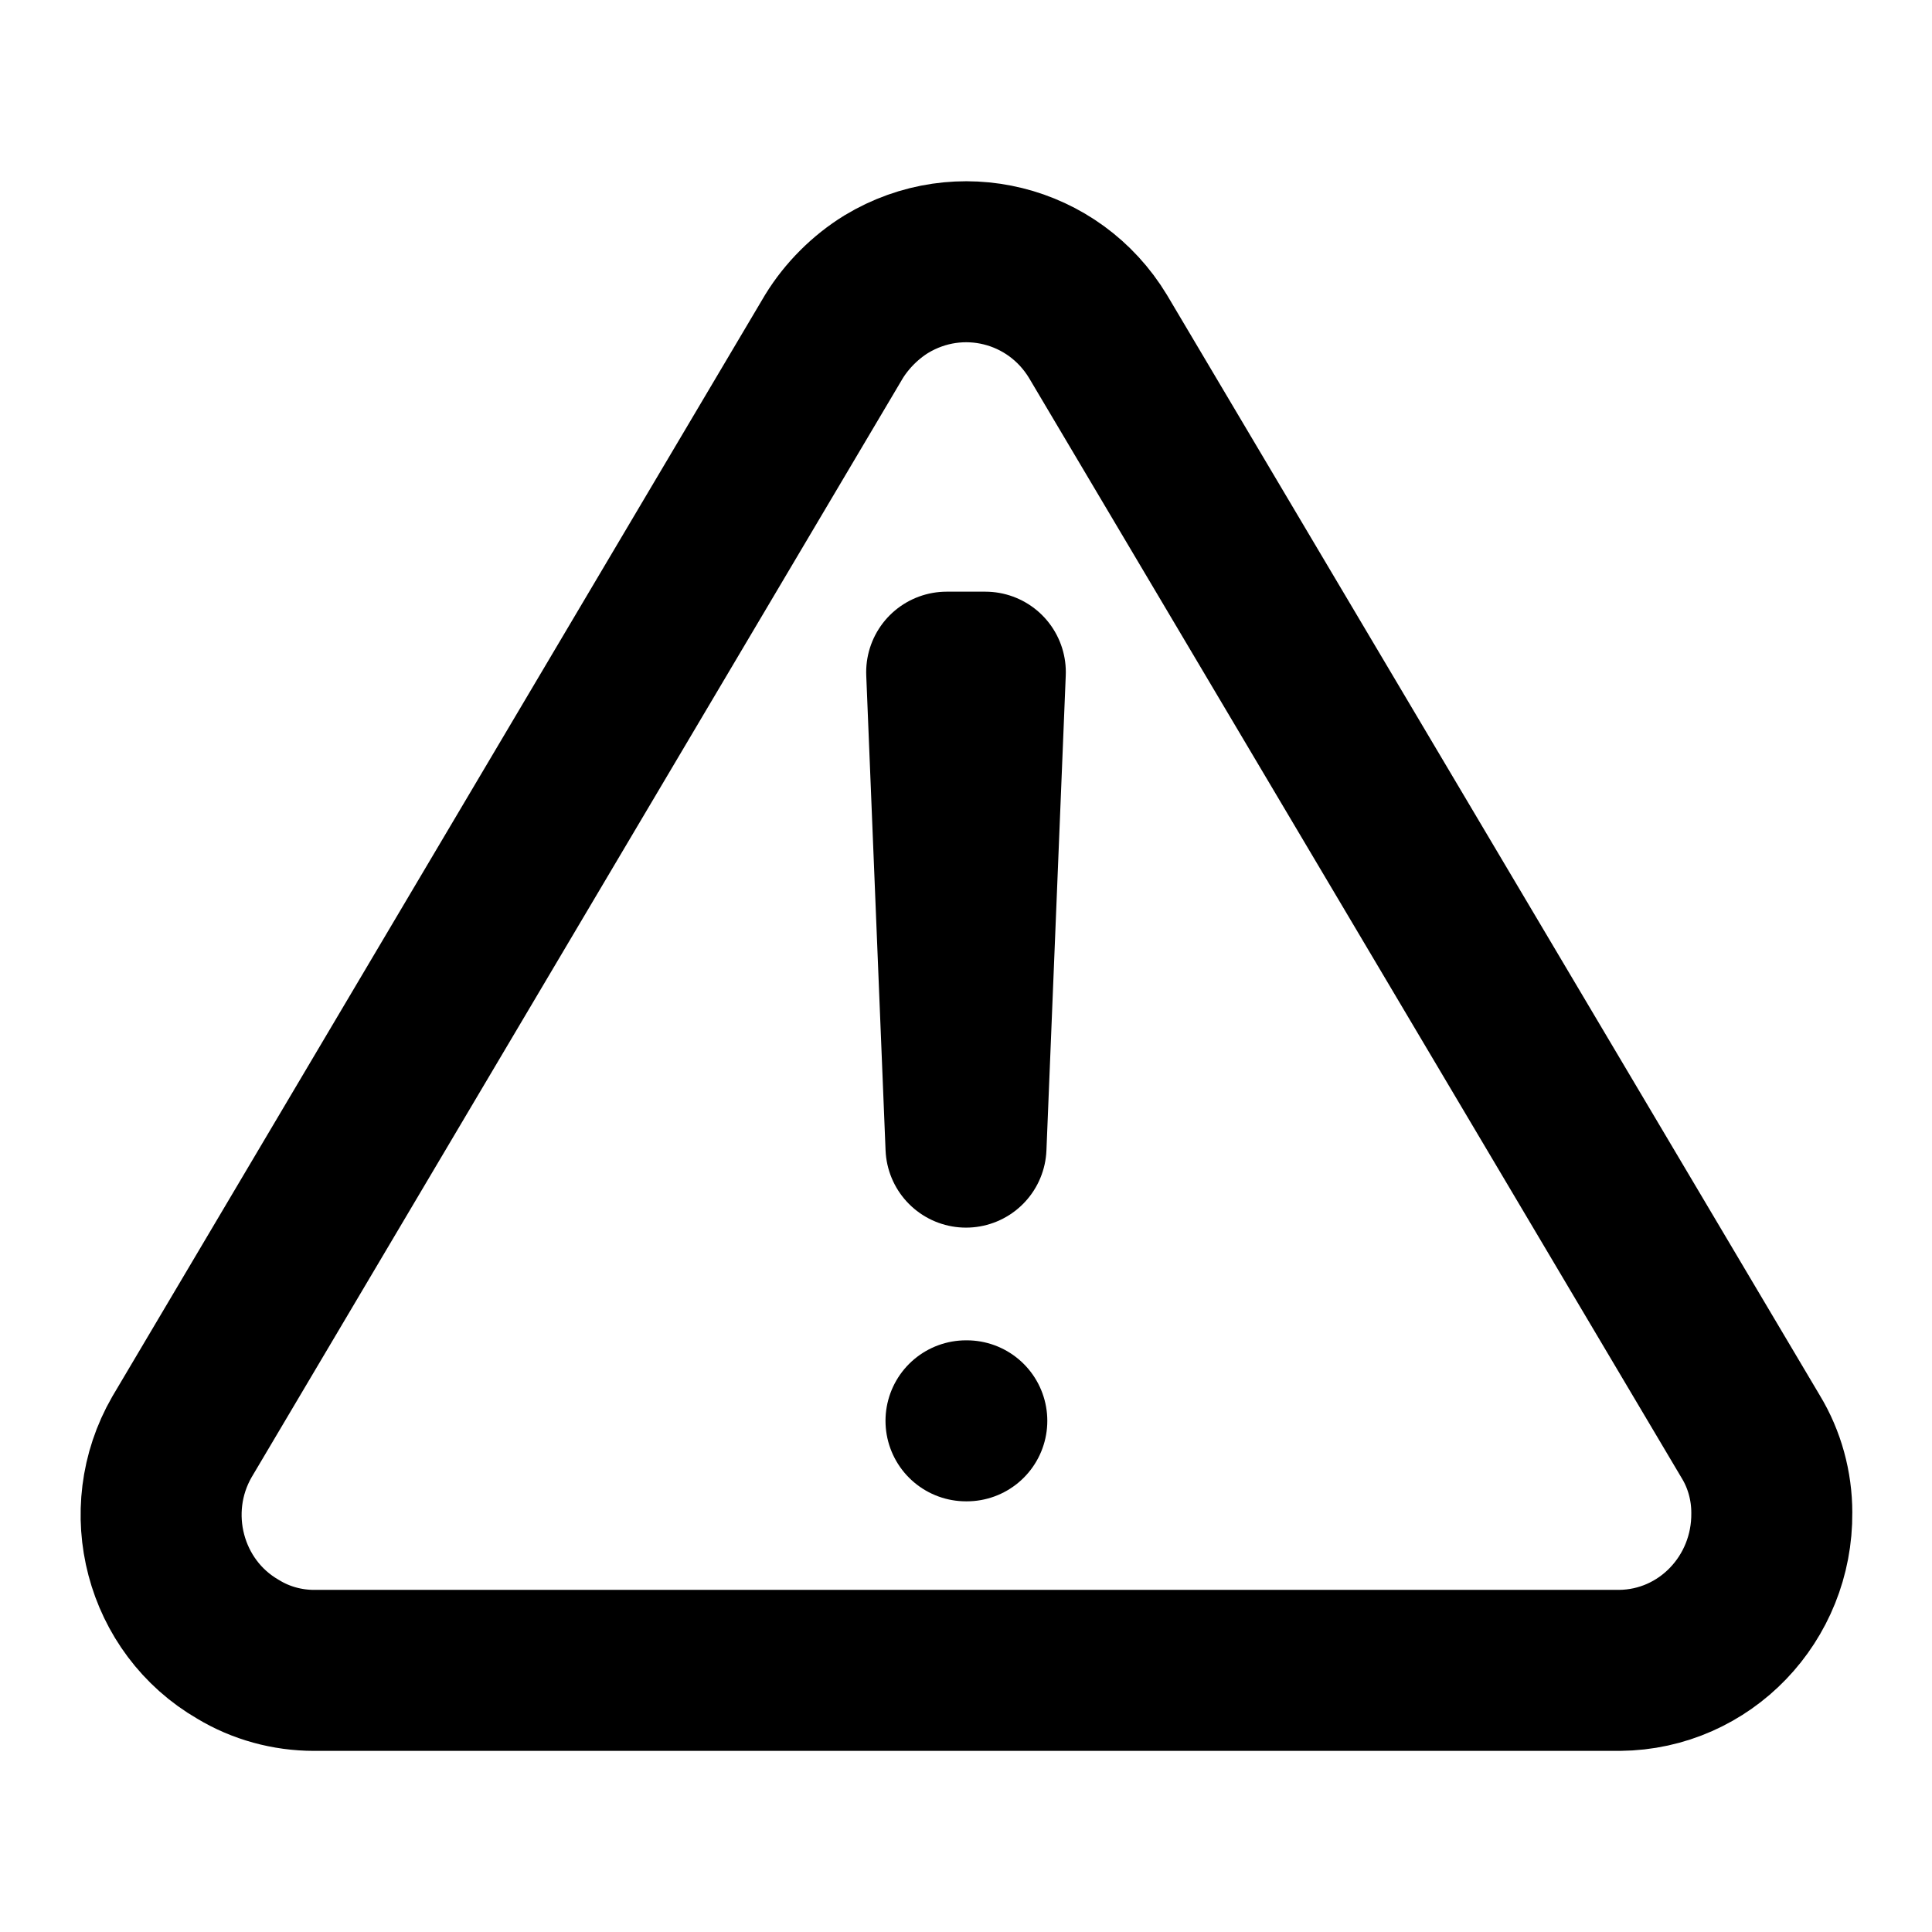
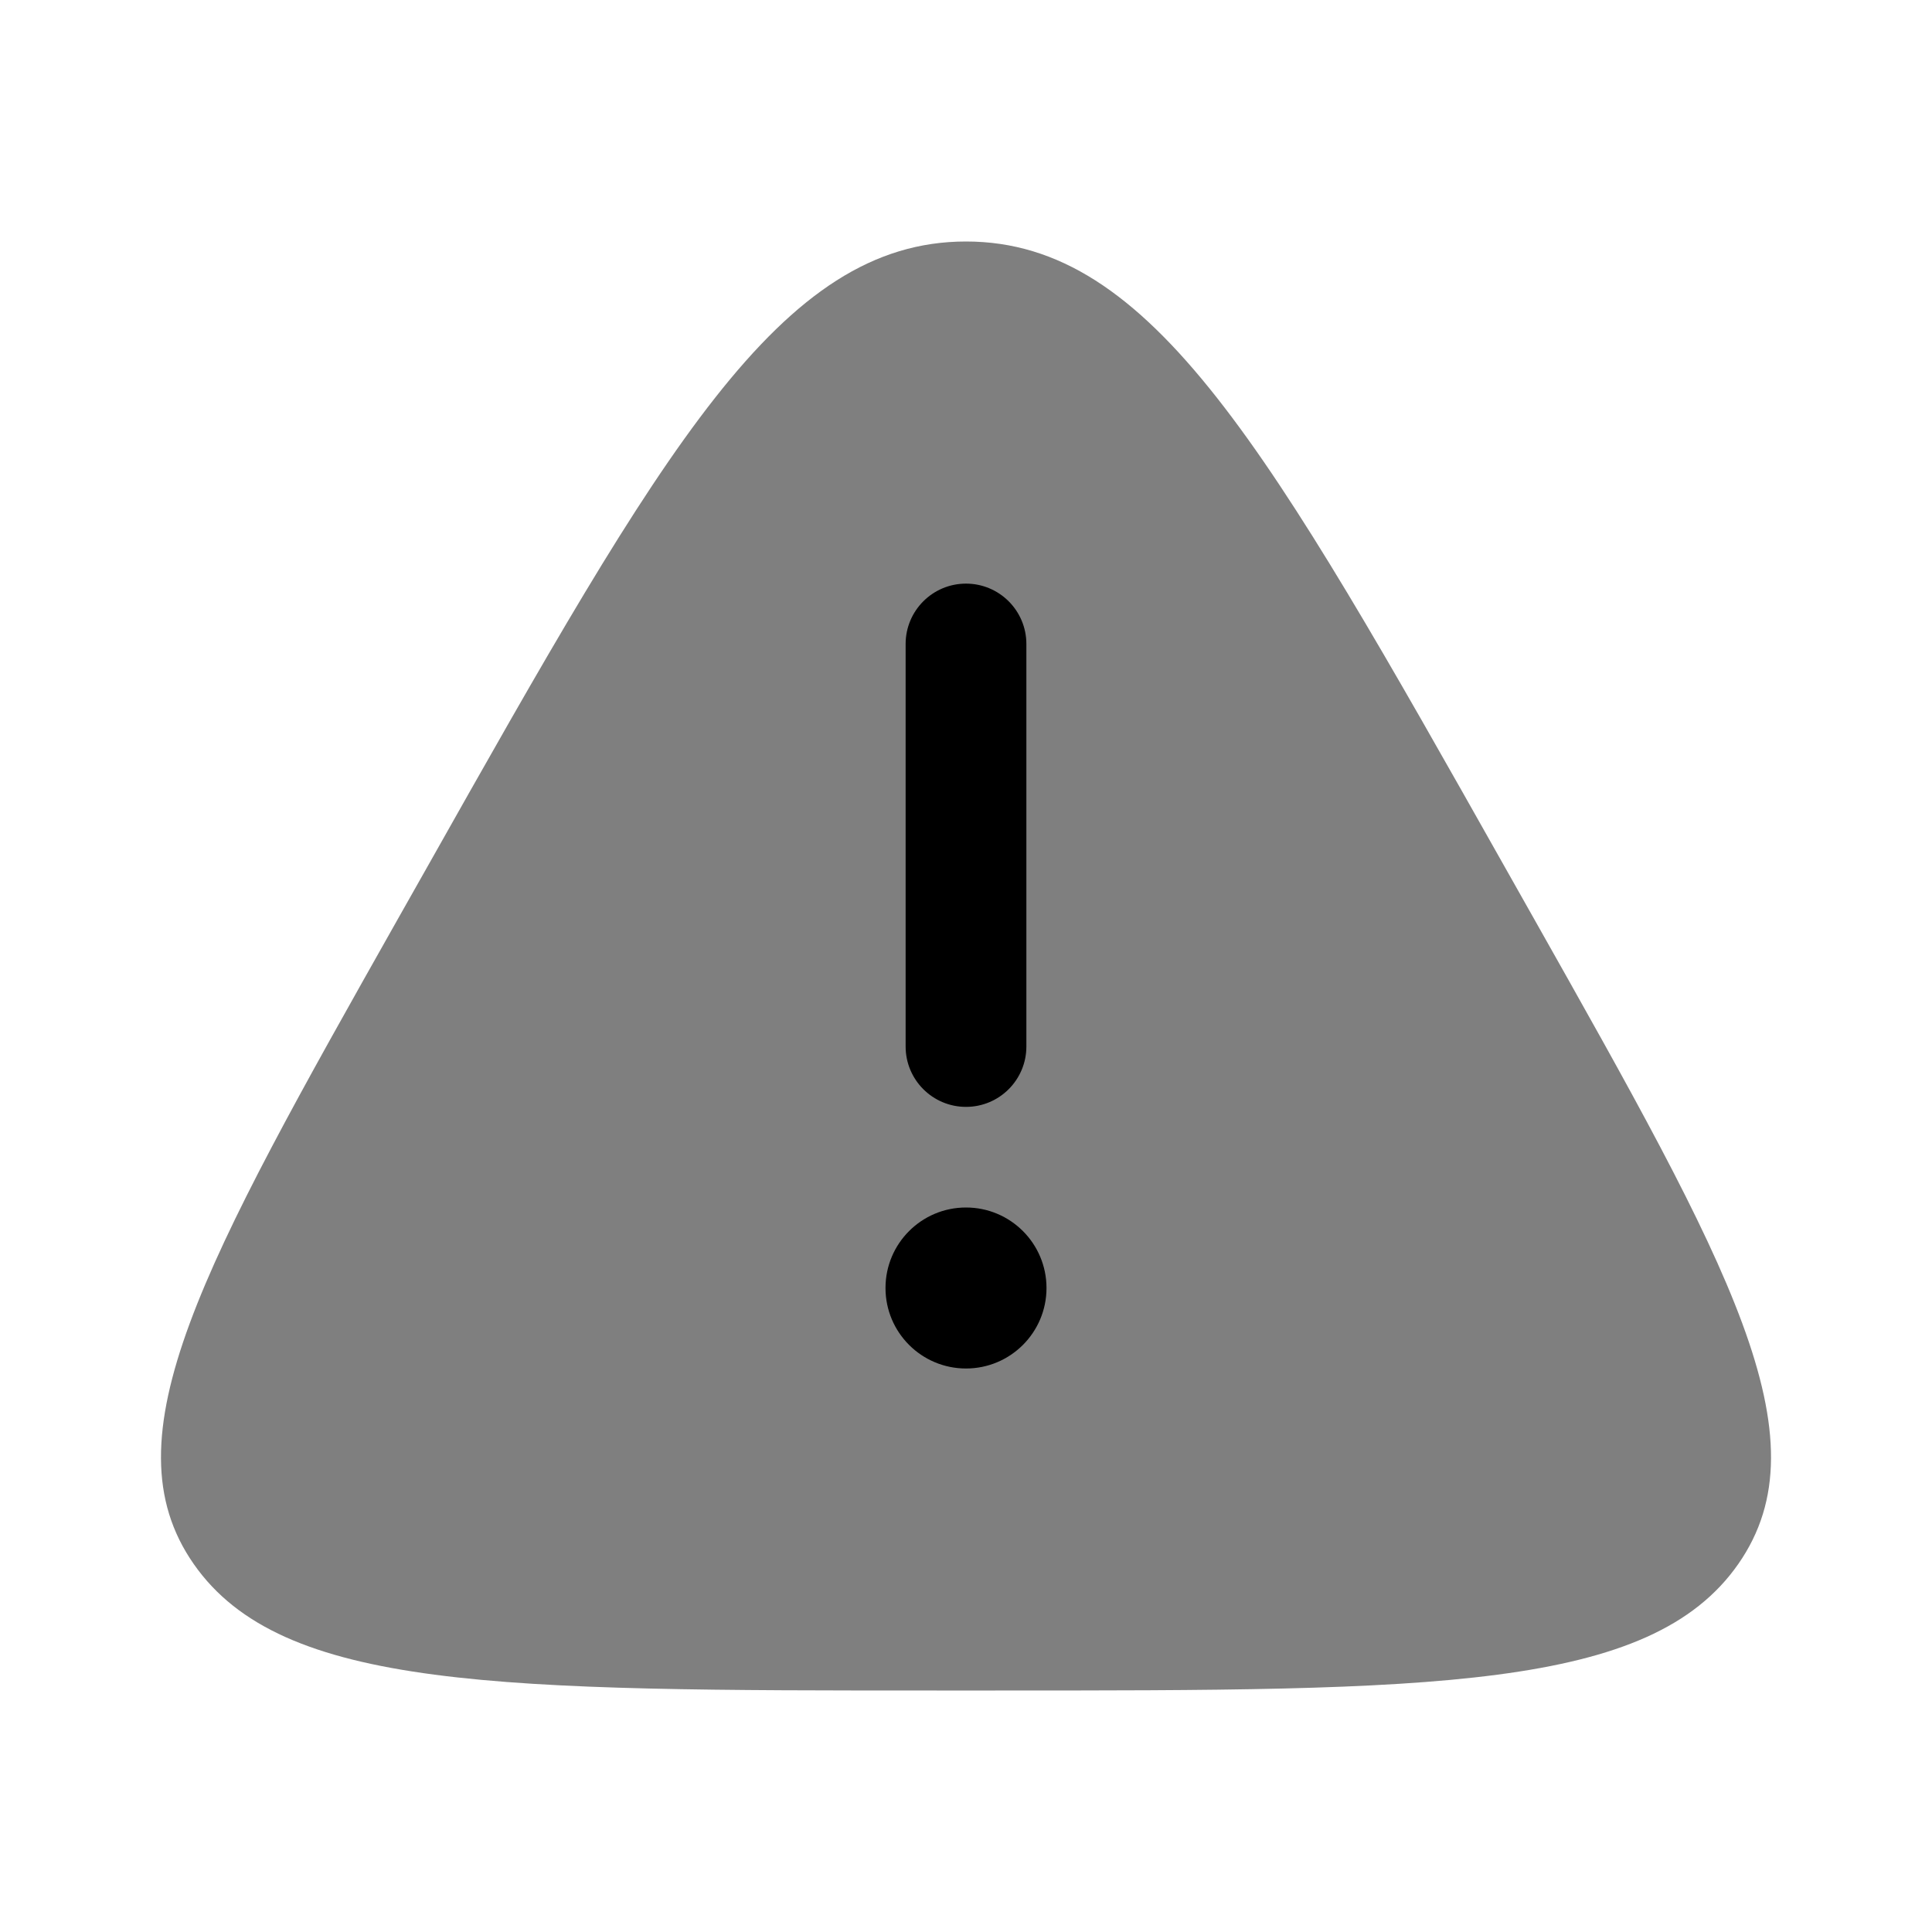
- <svg xmlns="http://www.w3.org/2000/svg" viewBox="0 0 24 24" fill="none" stroke="currentColor" stroke-width="2" stroke-linecap="round" stroke-linejoin="round">
-   <path d="m10.36,4.18L2.26,17.85c-.53.92-.22,2.11.7,2.64.28.17.61.26.94.26h16.22c1.06-.01,1.9-.89,1.89-1.96,0-.33-.09-.66-.26-.94L13.64,4.18c-.55-.91-1.72-1.2-2.63-.65-.26.16-.49.39-.65.65h0Z" />
-   <polygon points="11.76 8.35 12 14.25 12.24 8.35 11.76 8.35" />
-   <path d="m12,17.65h.01" />
+ <svg xmlns="http://www.w3.org/2000/svg" width="24" height="24" viewBox="0 0 24 24">
+   <path fill="currentColor" d="M12 3c-2.31 0-3.77 2.587-6.688 7.762l-.364.644c-2.425 4.3-3.638 6.45-2.542 8.022S6.214 21 11.636 21h.728c5.422 0 8.134 0 9.23-1.572s-.117-3.722-2.542-8.022l-.364-.645C15.77 5.587 14.311 3 12 3" opacity="0.5" />
+   <path fill="currentColor" d="M12 7.25a.75.75 0 0 1 .75.75v5a.75.75 0 0 1-1.5 0V8a.75.75 0 0 1 .75-.75M12 17a1 1 0 1 0 0-2a1 1 0 0 0 0 2" />
</svg>
